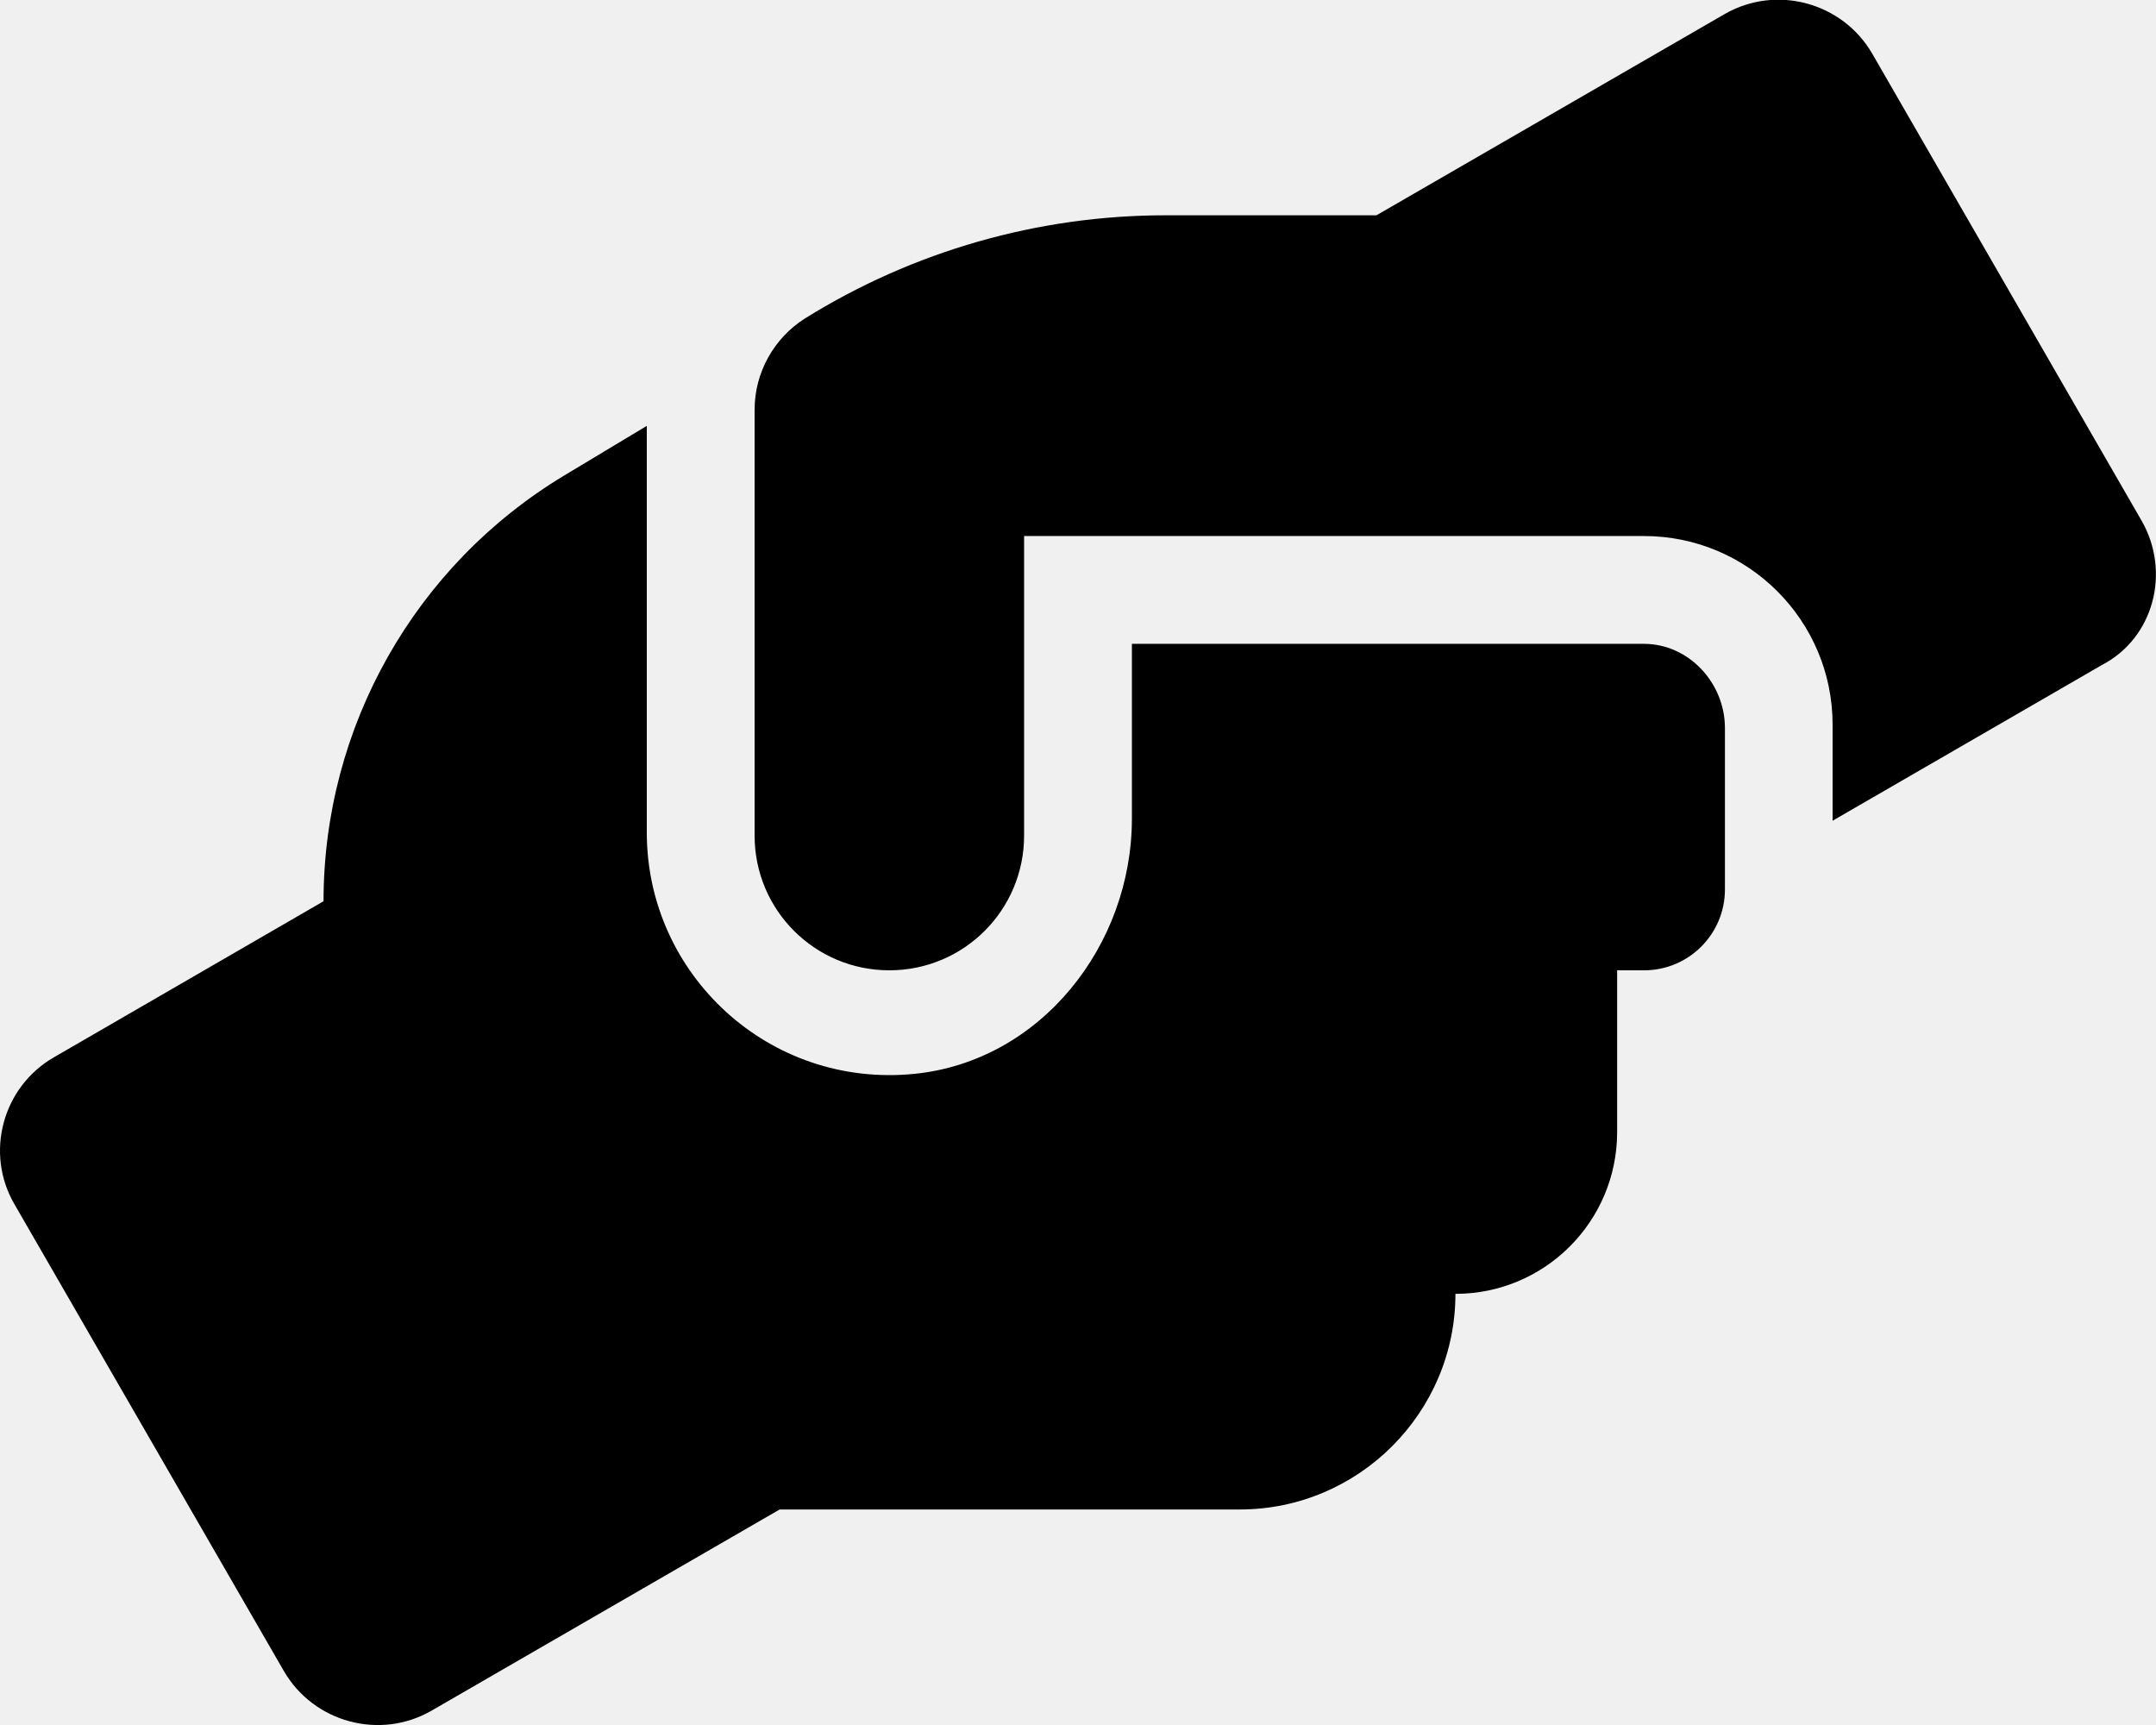
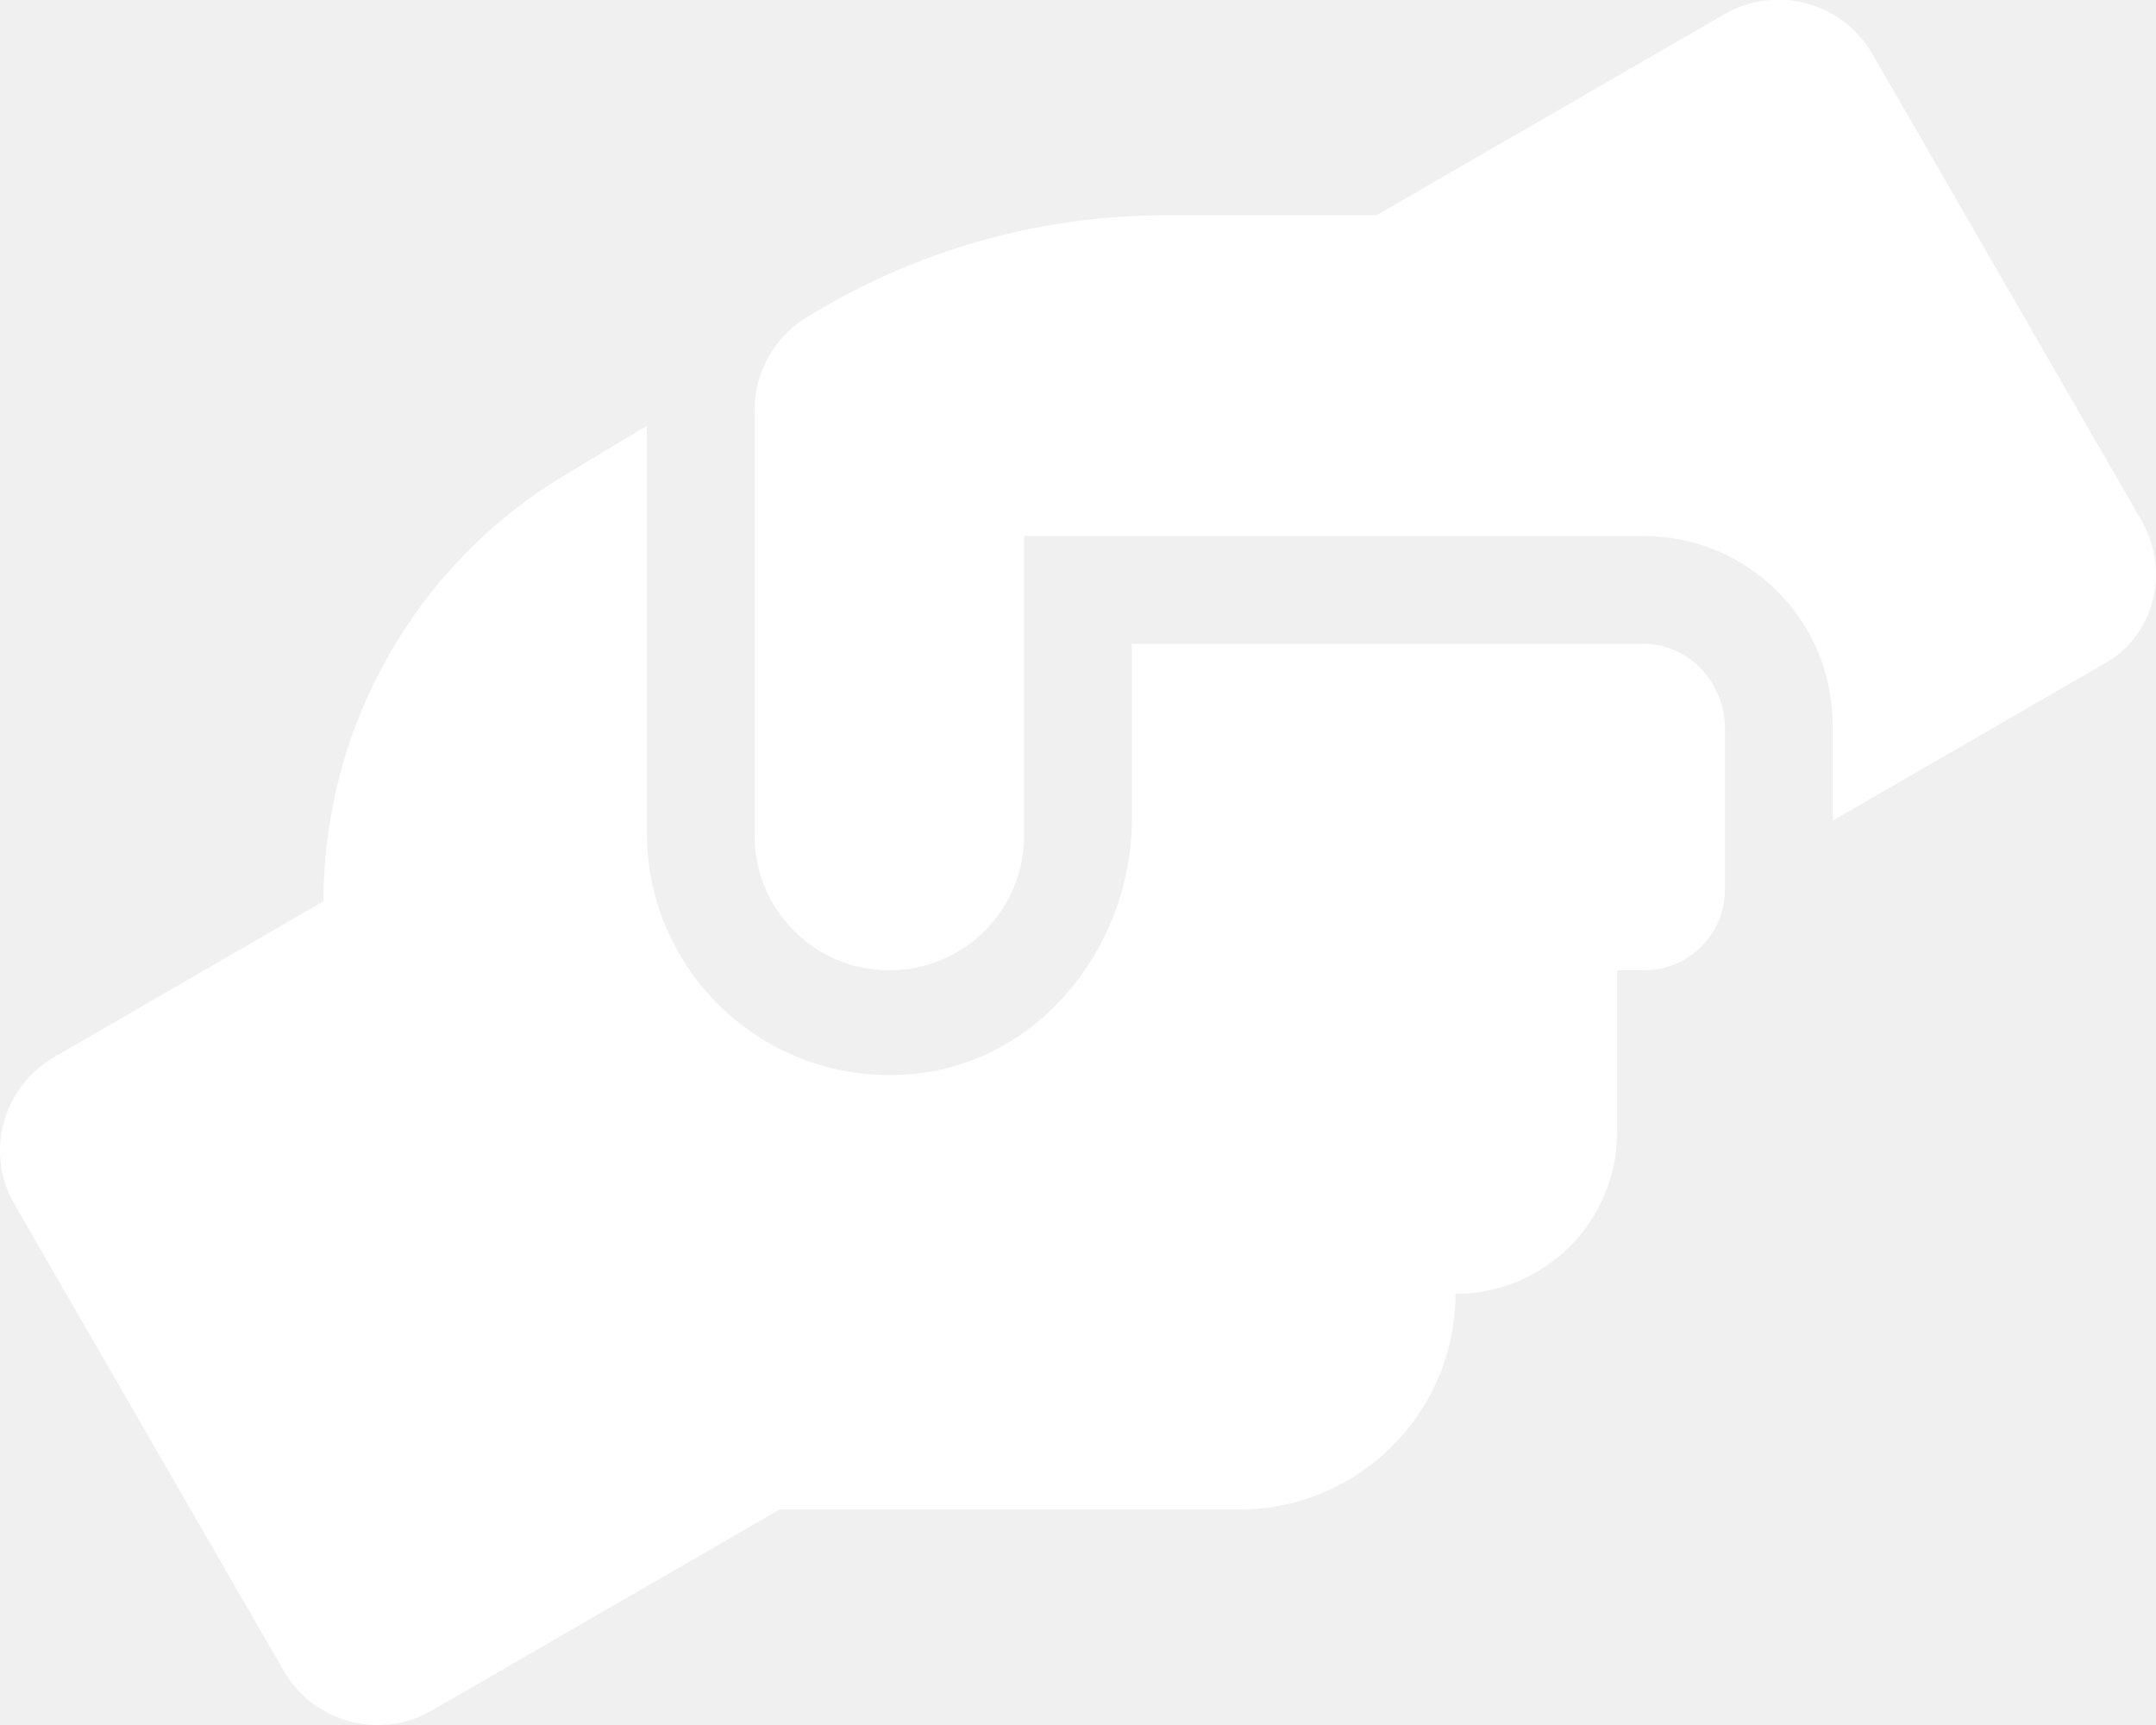
- <svg xmlns="http://www.w3.org/2000/svg" viewBox="0 0 640 512">
+ <svg xmlns="http://www.w3.org/2000/svg" viewBox="0 0 640 512" width="15" fill="#FFFFFF">
  <path d="M488 191.1h-152l0 51.86c0 37.66-27.08 72-64.55 75.77c-43.09 4.333-79.45-29.42-79.45-71.63V126.4l-24.51 14.73C123.2 167.8 96.04 215.7 96.04 267.5L16.04 313.8c-15.25 8.751-20.63 28.38-11.75 43.63l80 138.6c8.875 15.25 28.5 20.5 43.75 11.75l103.4-59.75h136.6c35.25 0 64-28.75 64-64c26.51 0 48-21.49 48-48V288h8c13.25 0 24-10.75 24-24l0-48C512 202.7 501.3 191.1 488 191.1zM635.7 154.5l-79.95-138.6c-8.875-15.25-28.5-20.5-43.75-11.75l-103.4 59.75h-62.57c-37.85 0-74.93 10.61-107.1 30.63C229.7 100.4 224 110.6 224 121.6l-0 126.4c0 22.13 17.88 40 40 40c22.13 0 40-17.88 40-40V159.1h184c30.93 0 56 25.07 56 56v28.5l80-46.25C639.3 189.4 644.5 169.8 635.7 154.5z" />
</svg>
